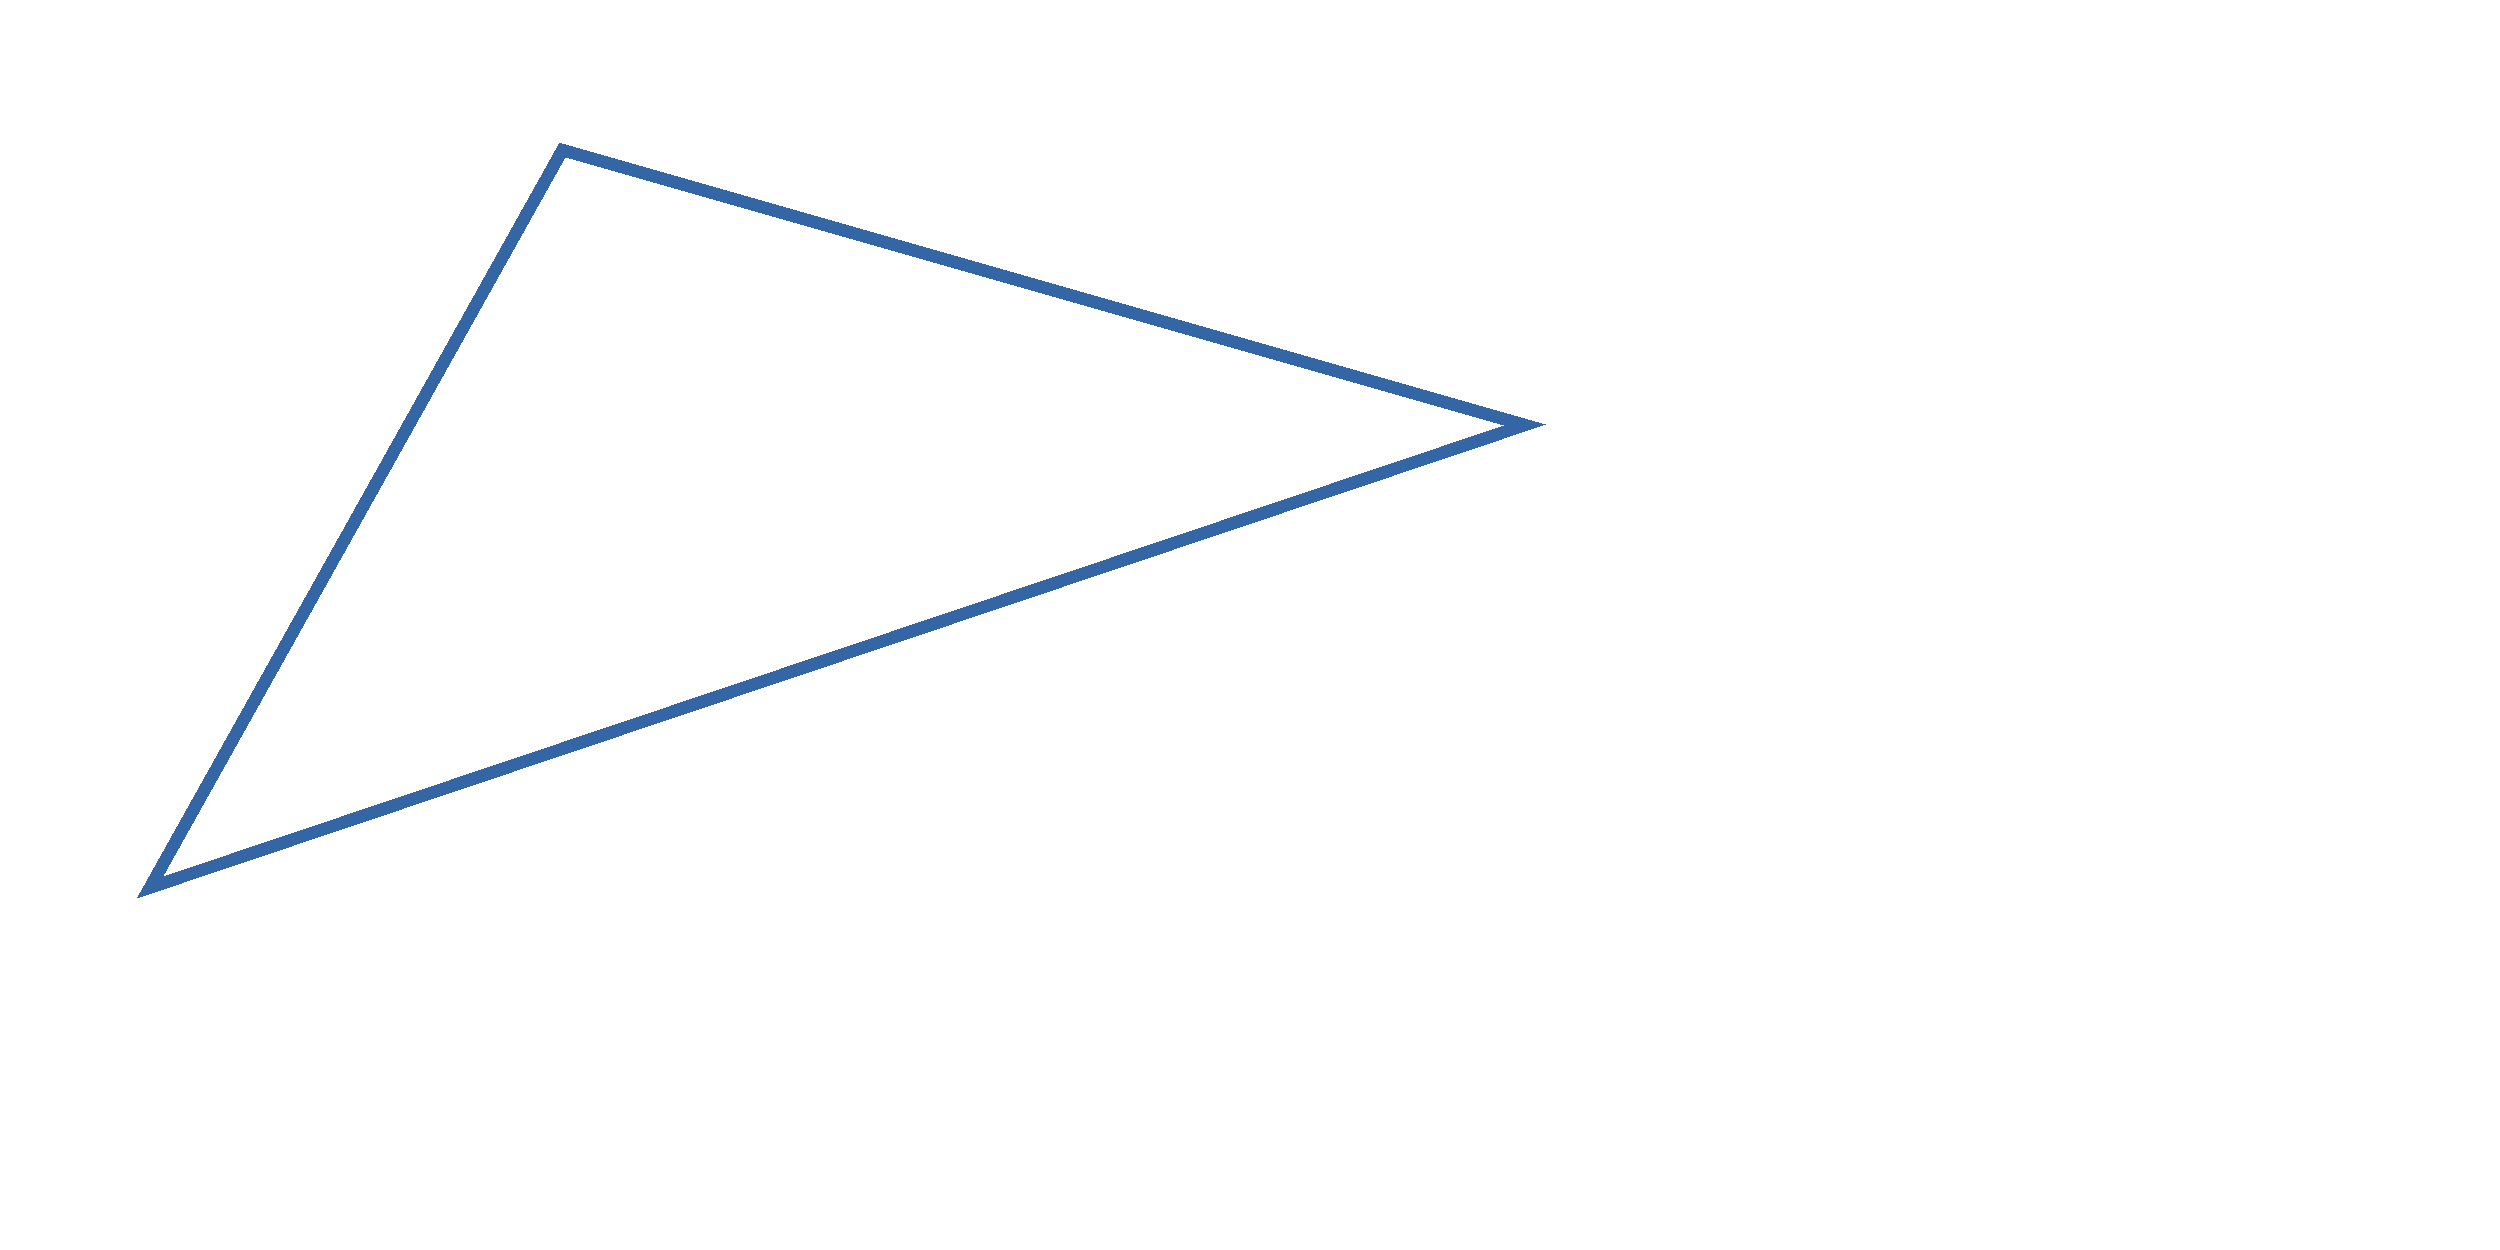
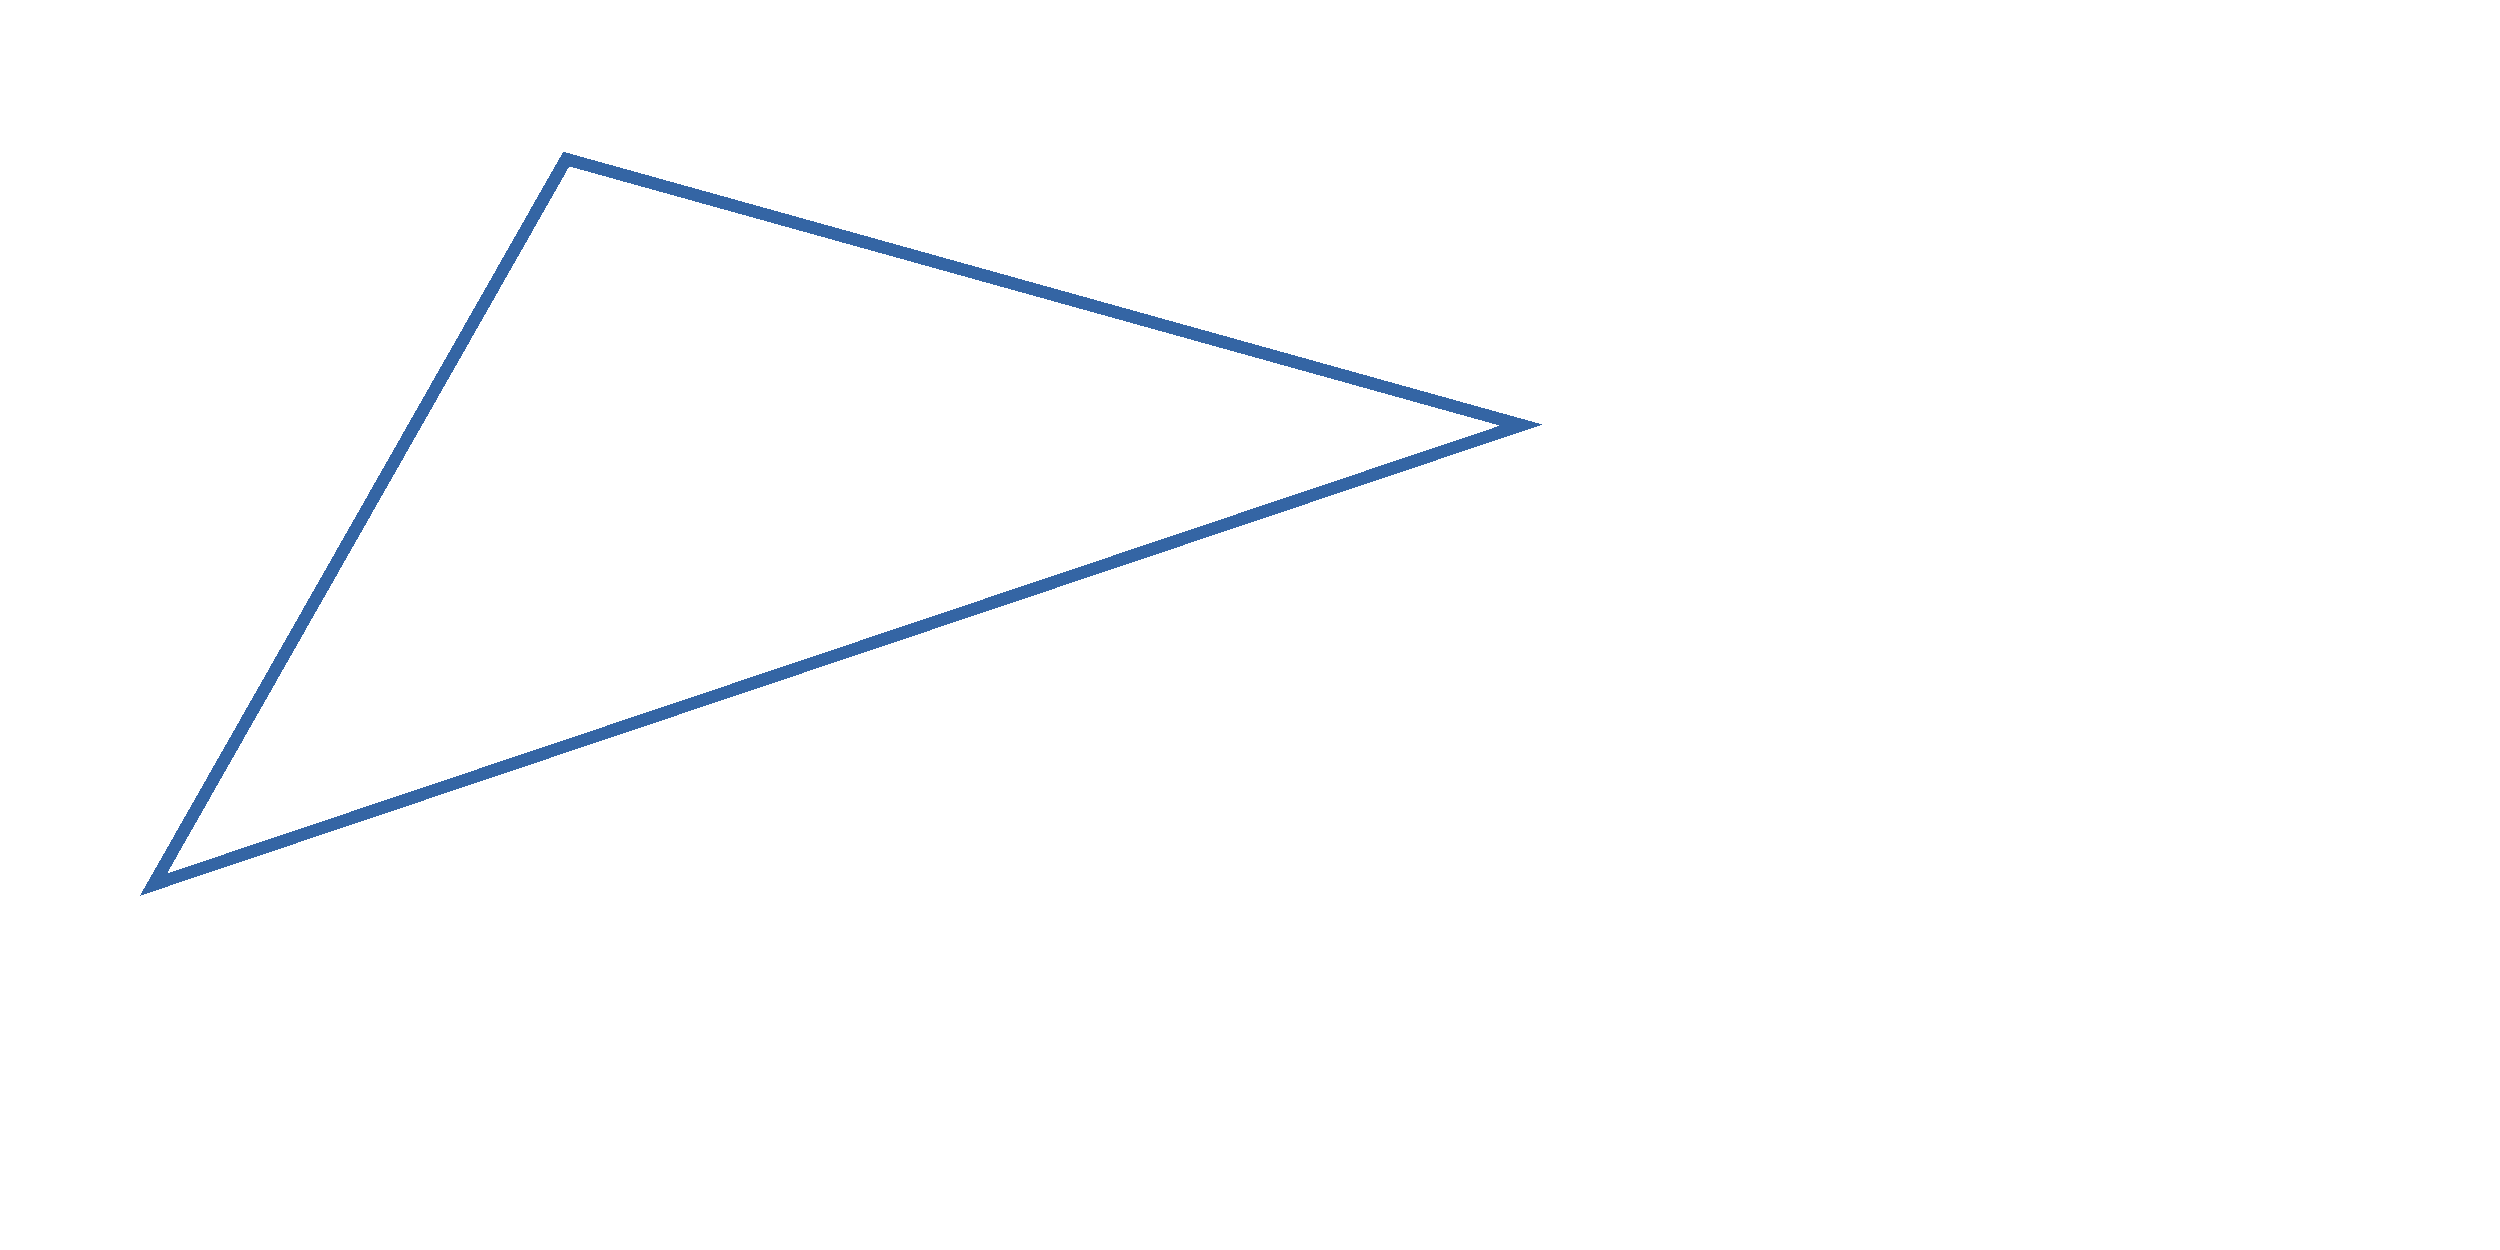
<svg xmlns="http://www.w3.org/2000/svg" width="200" height="100" version="1.0" id="ezcGraph">
  <defs />
  <g id="ezcGraphChart" color-rendering="optimizeSpeed" shape-rendering="optimizeSpeed" text-rendering="optimizeSpeed">
-     <path d=" M 12,71 L 45,12 L 122,34 L 12,71 z " style="fill: none; stroke: #3465a4; stroke-width: 1; stroke-opacity: 1.00; stroke-linecap: square; stroke-linejoin: square;" id="ezcGraphPolygon_1" />
+     <path d=" M 45.299,12.725 L 121.703,34.007 L 12.277,70.77 L 45.299,12.725 z " style="fill: none; stroke: #3465a4; stroke-width: 1; stroke-opacity: 1.00; stroke-linecap: square; stroke-linejoin: square;" id="ezcGraphPolygon_1" />
  </g>
</svg>
